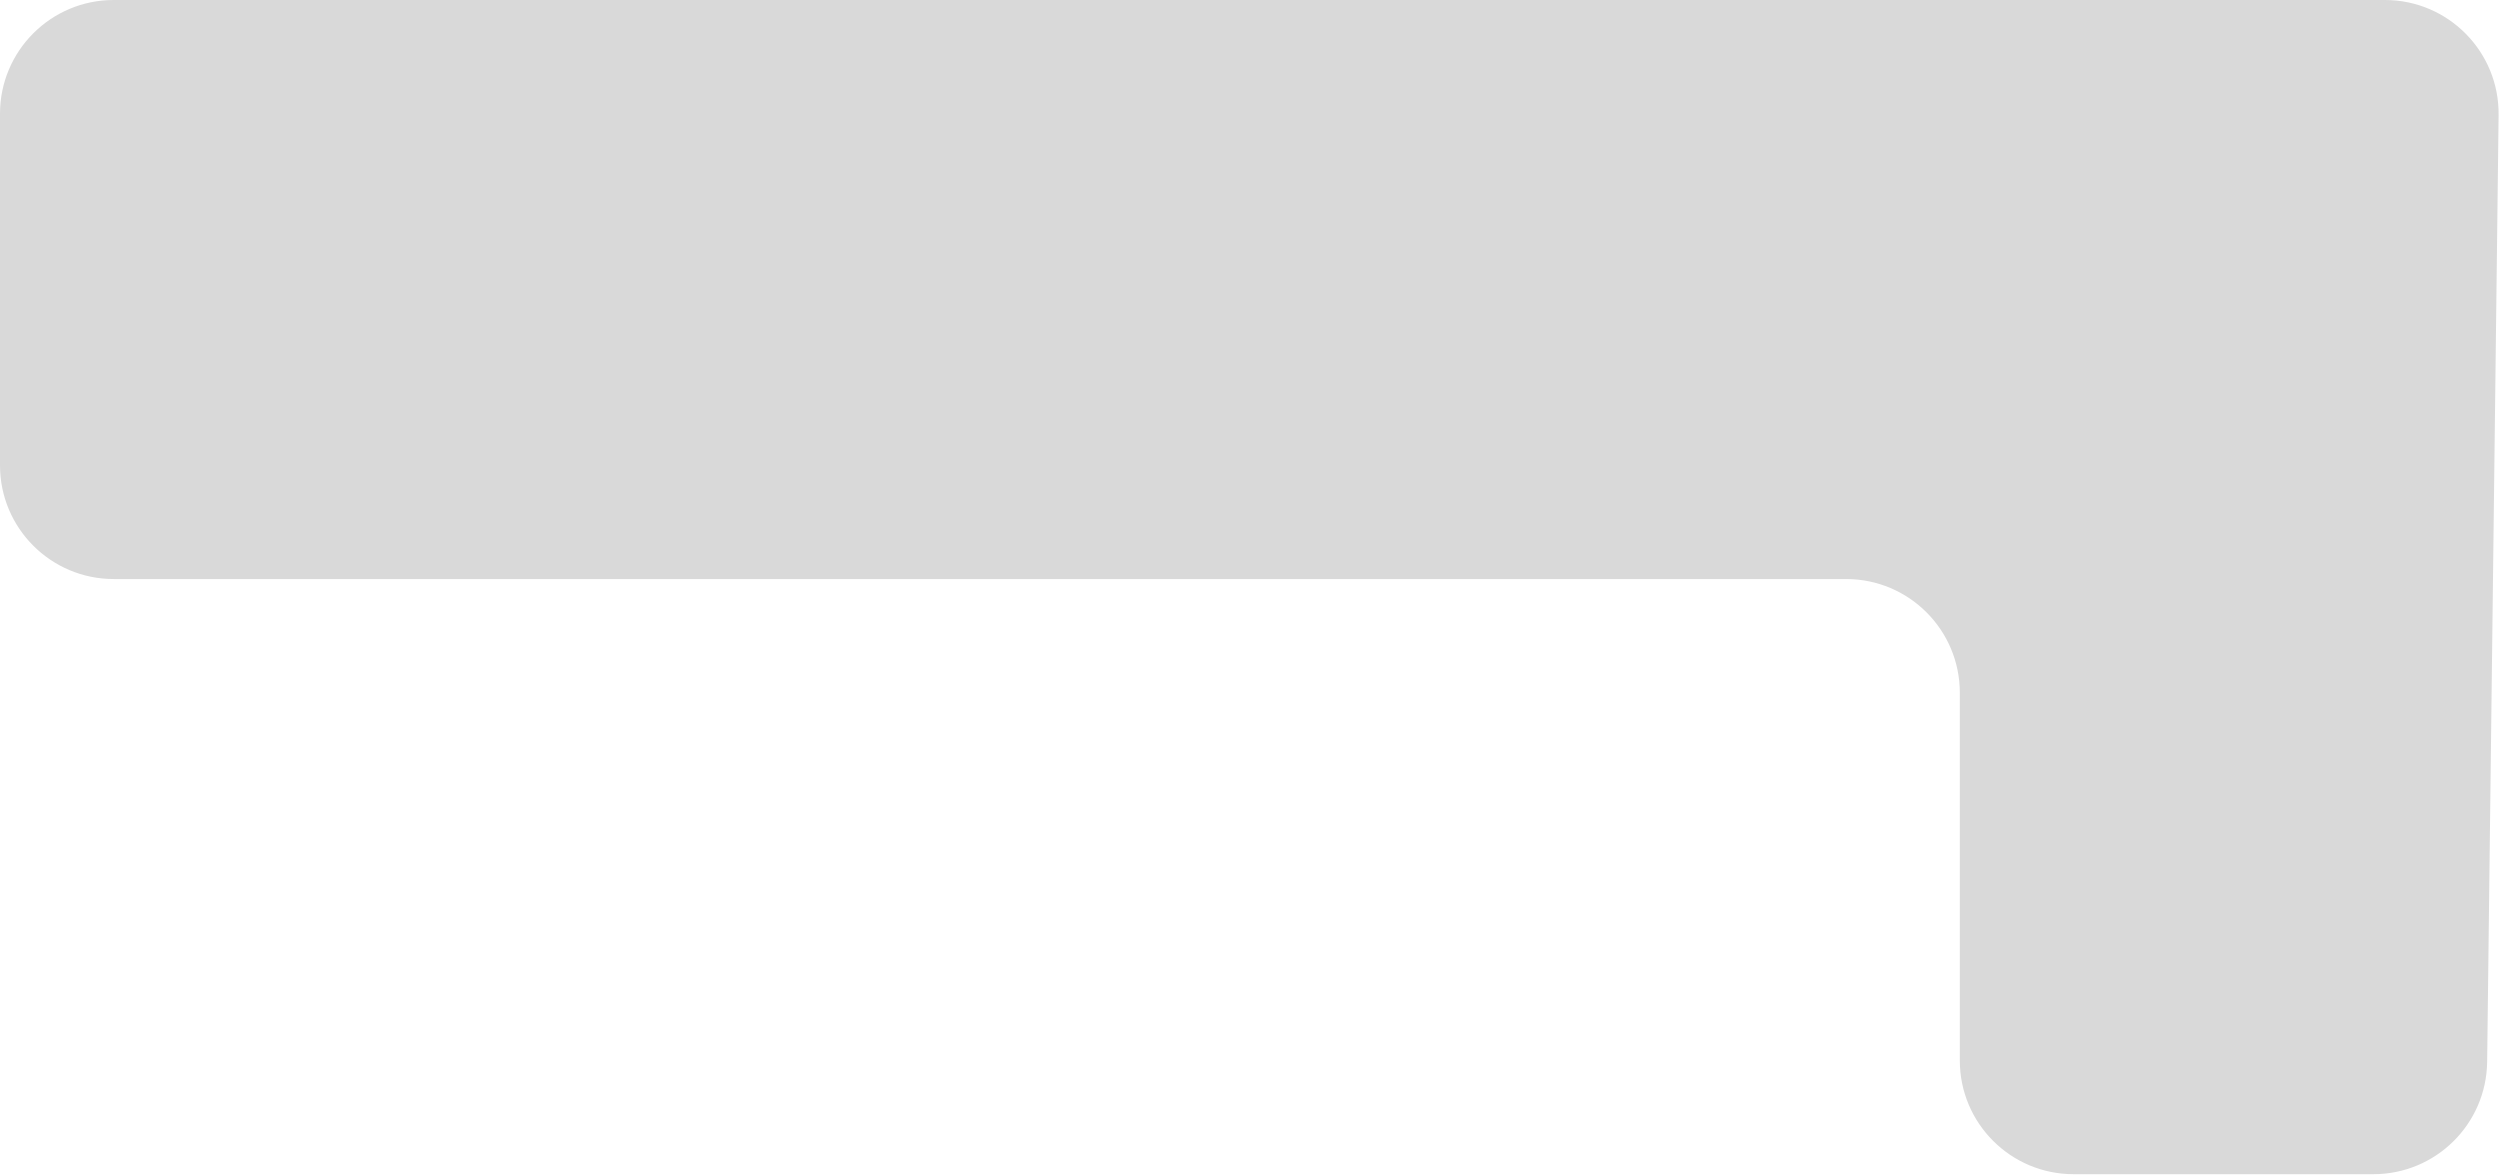
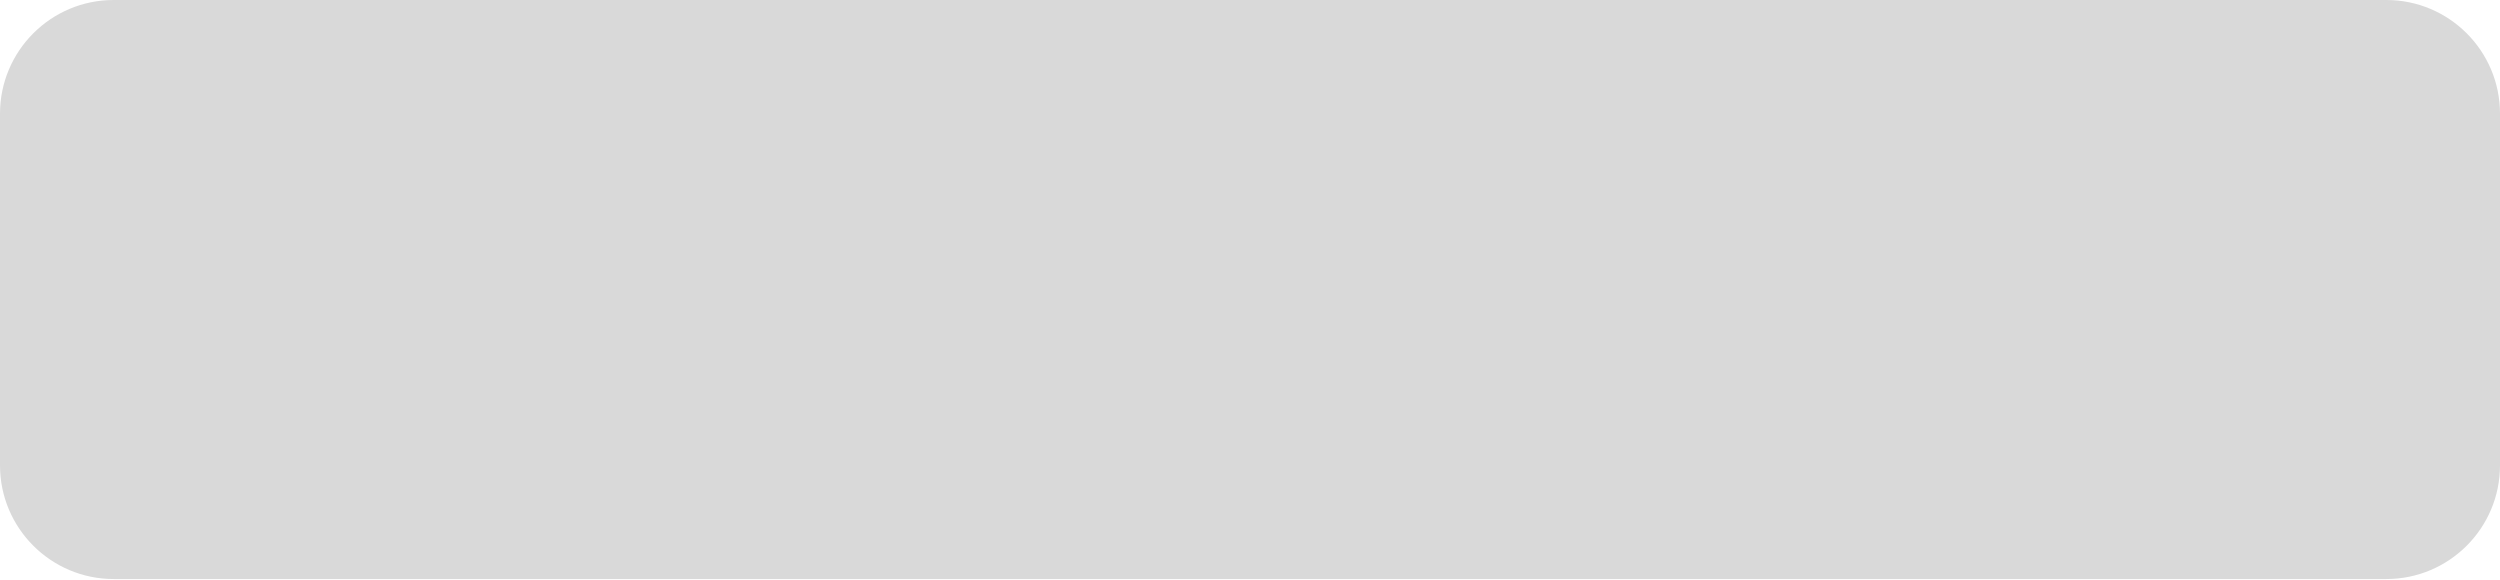
- <svg xmlns="http://www.w3.org/2000/svg" width="1319" height="620" viewBox="0 0 1319 620" fill="none">
-   <path d="M1258.27 0H60C26.863 0 0 26.863 0 60V245.5C0 278.637 26.863 305.5 60 305.5H974C1007.14 305.5 1034 332.363 1034 365.5V559.5C1034 592.637 1060.86 619.5 1094 619.5H1171H1252.22C1285.08 619.5 1311.82 593.078 1312.22 560.226L1318.26 60.726C1318.67 27.308 1291.69 0 1258.27 0Z" fill="#D9D9D9" />
+ <svg xmlns="http://www.w3.org/2000/svg" width="1319" height="306" viewBox="0 0 1319 306" fill="none">
+   <path d="M1259 0H60C26.863 0 0 26.863 0 60V245.5C0 278.637 26.863 305.5 60 305.5H1034H1188H1206.5H1259C1292.14 305.5 1319 278.637 1319 245.5V60C1319 26.863 1292.14 0 1259 0Z" fill="#D9D9D9" />
</svg>
